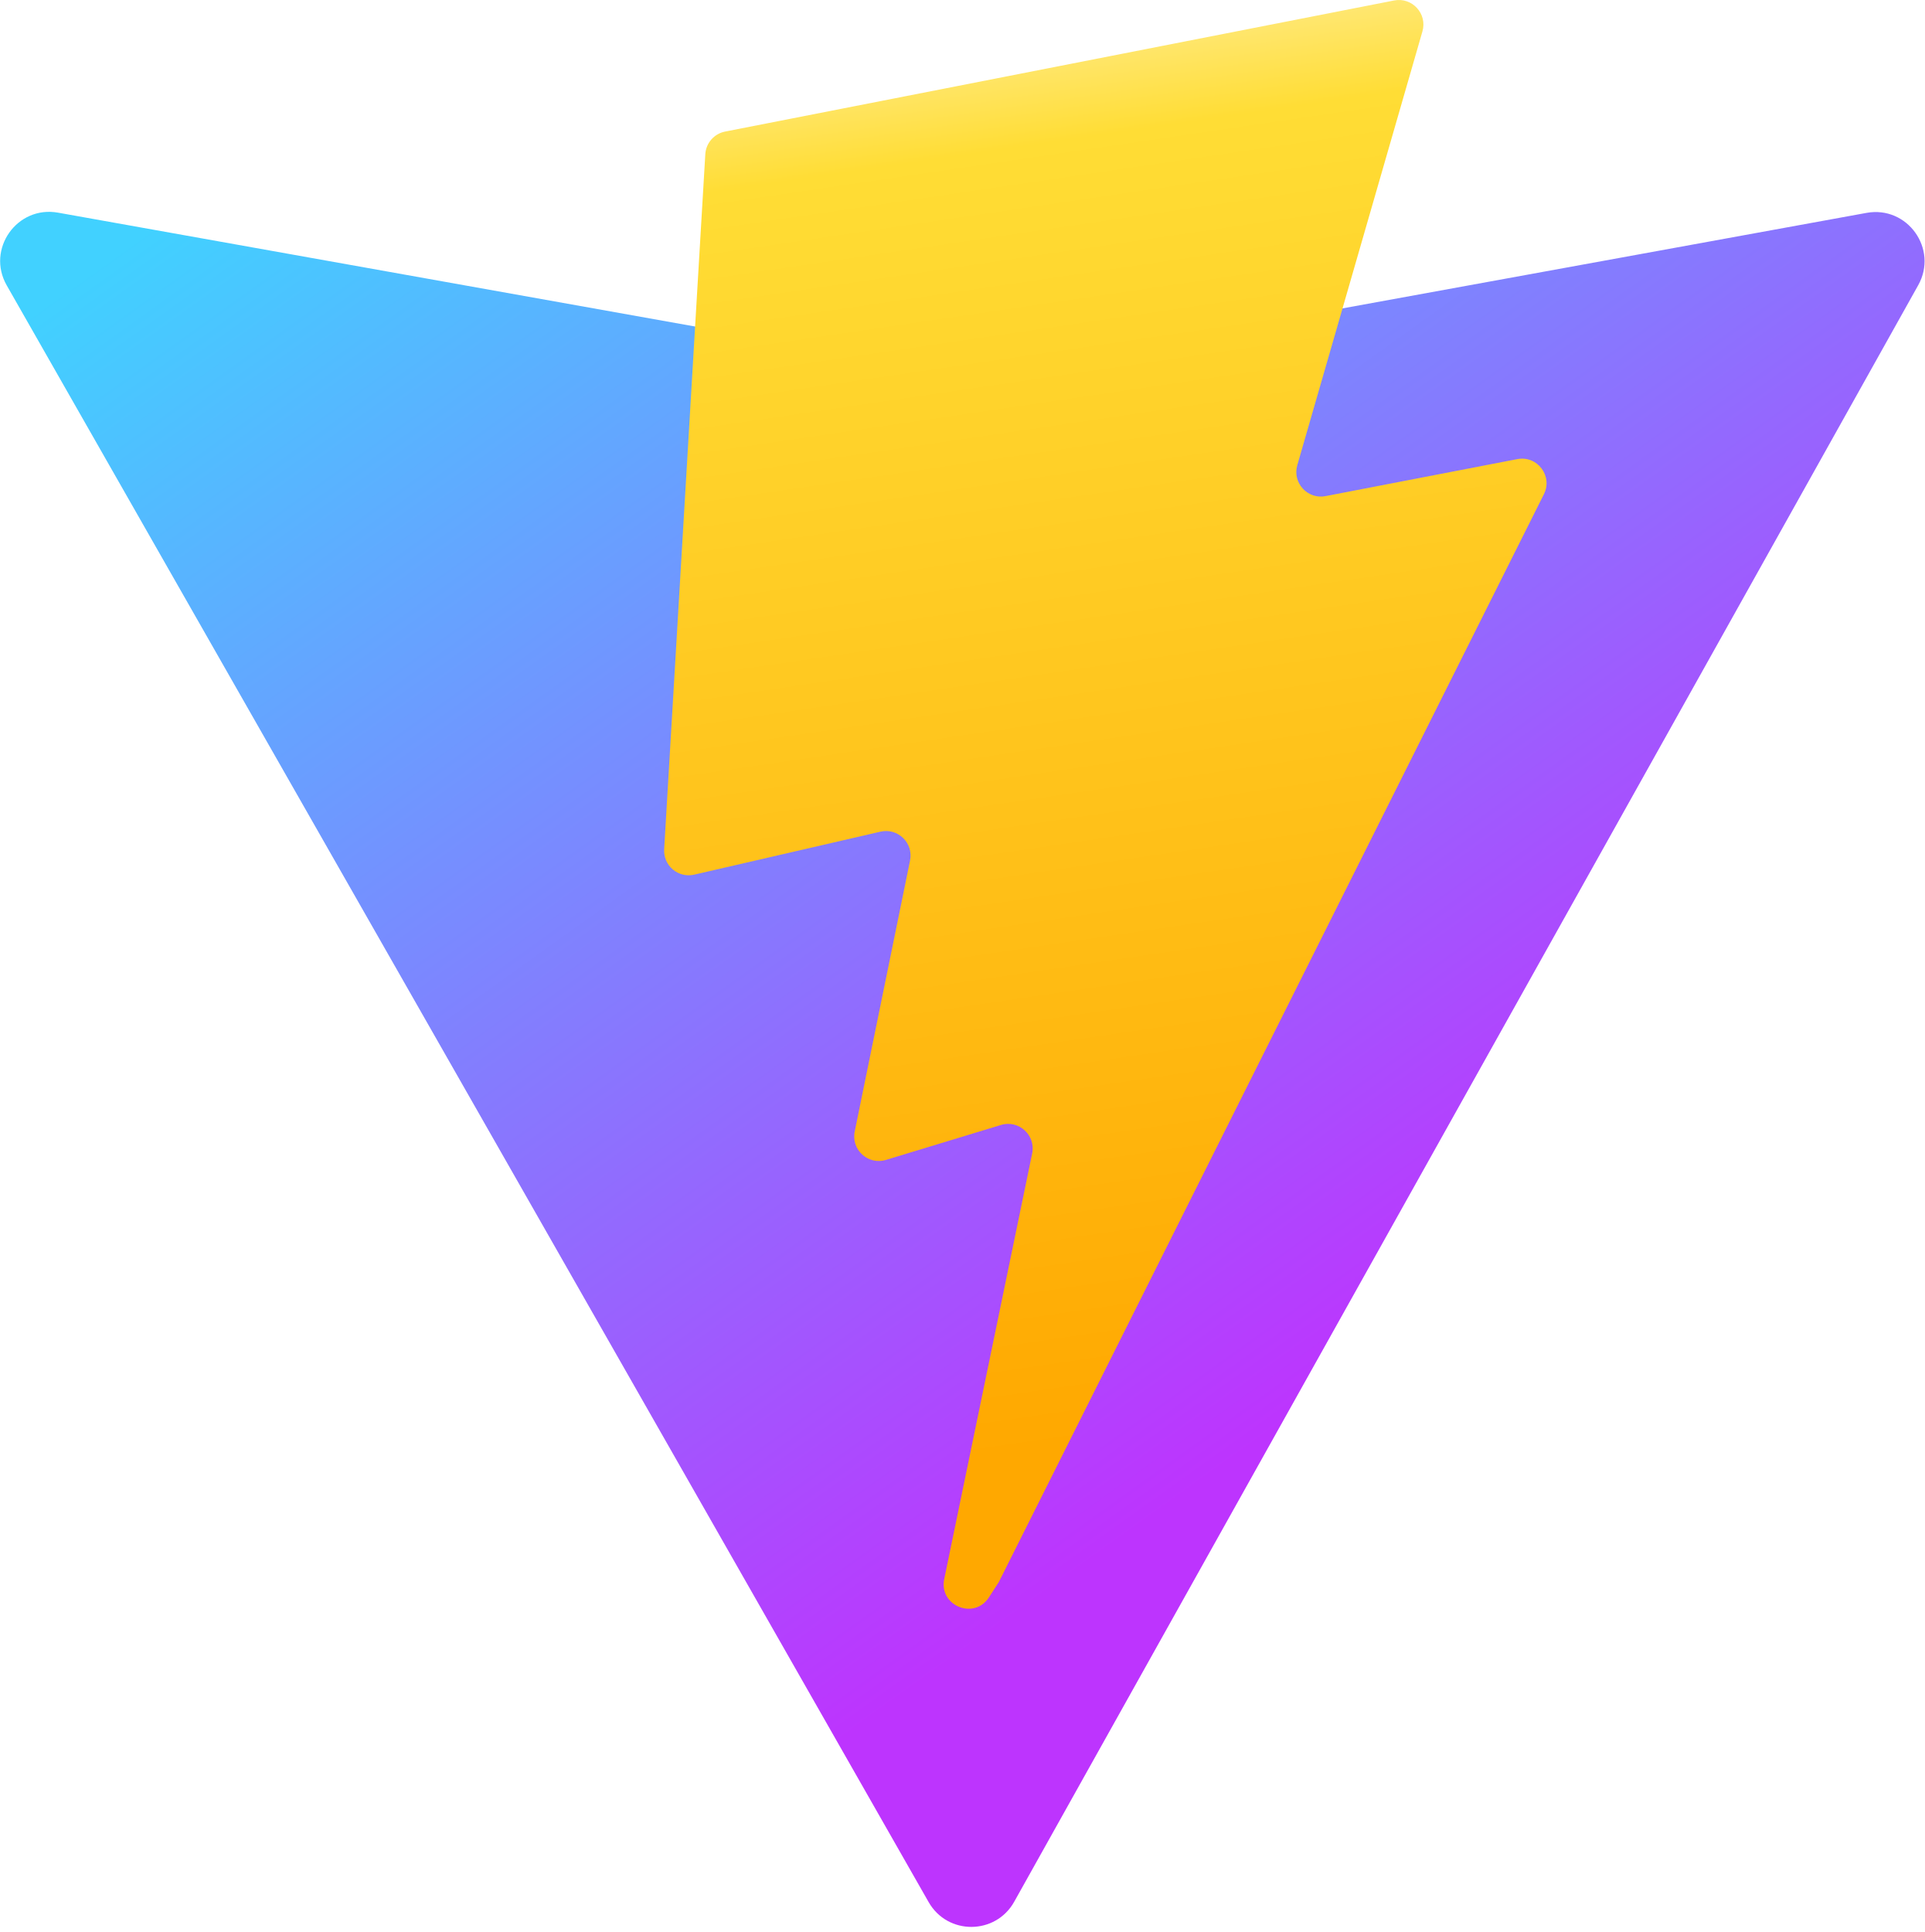
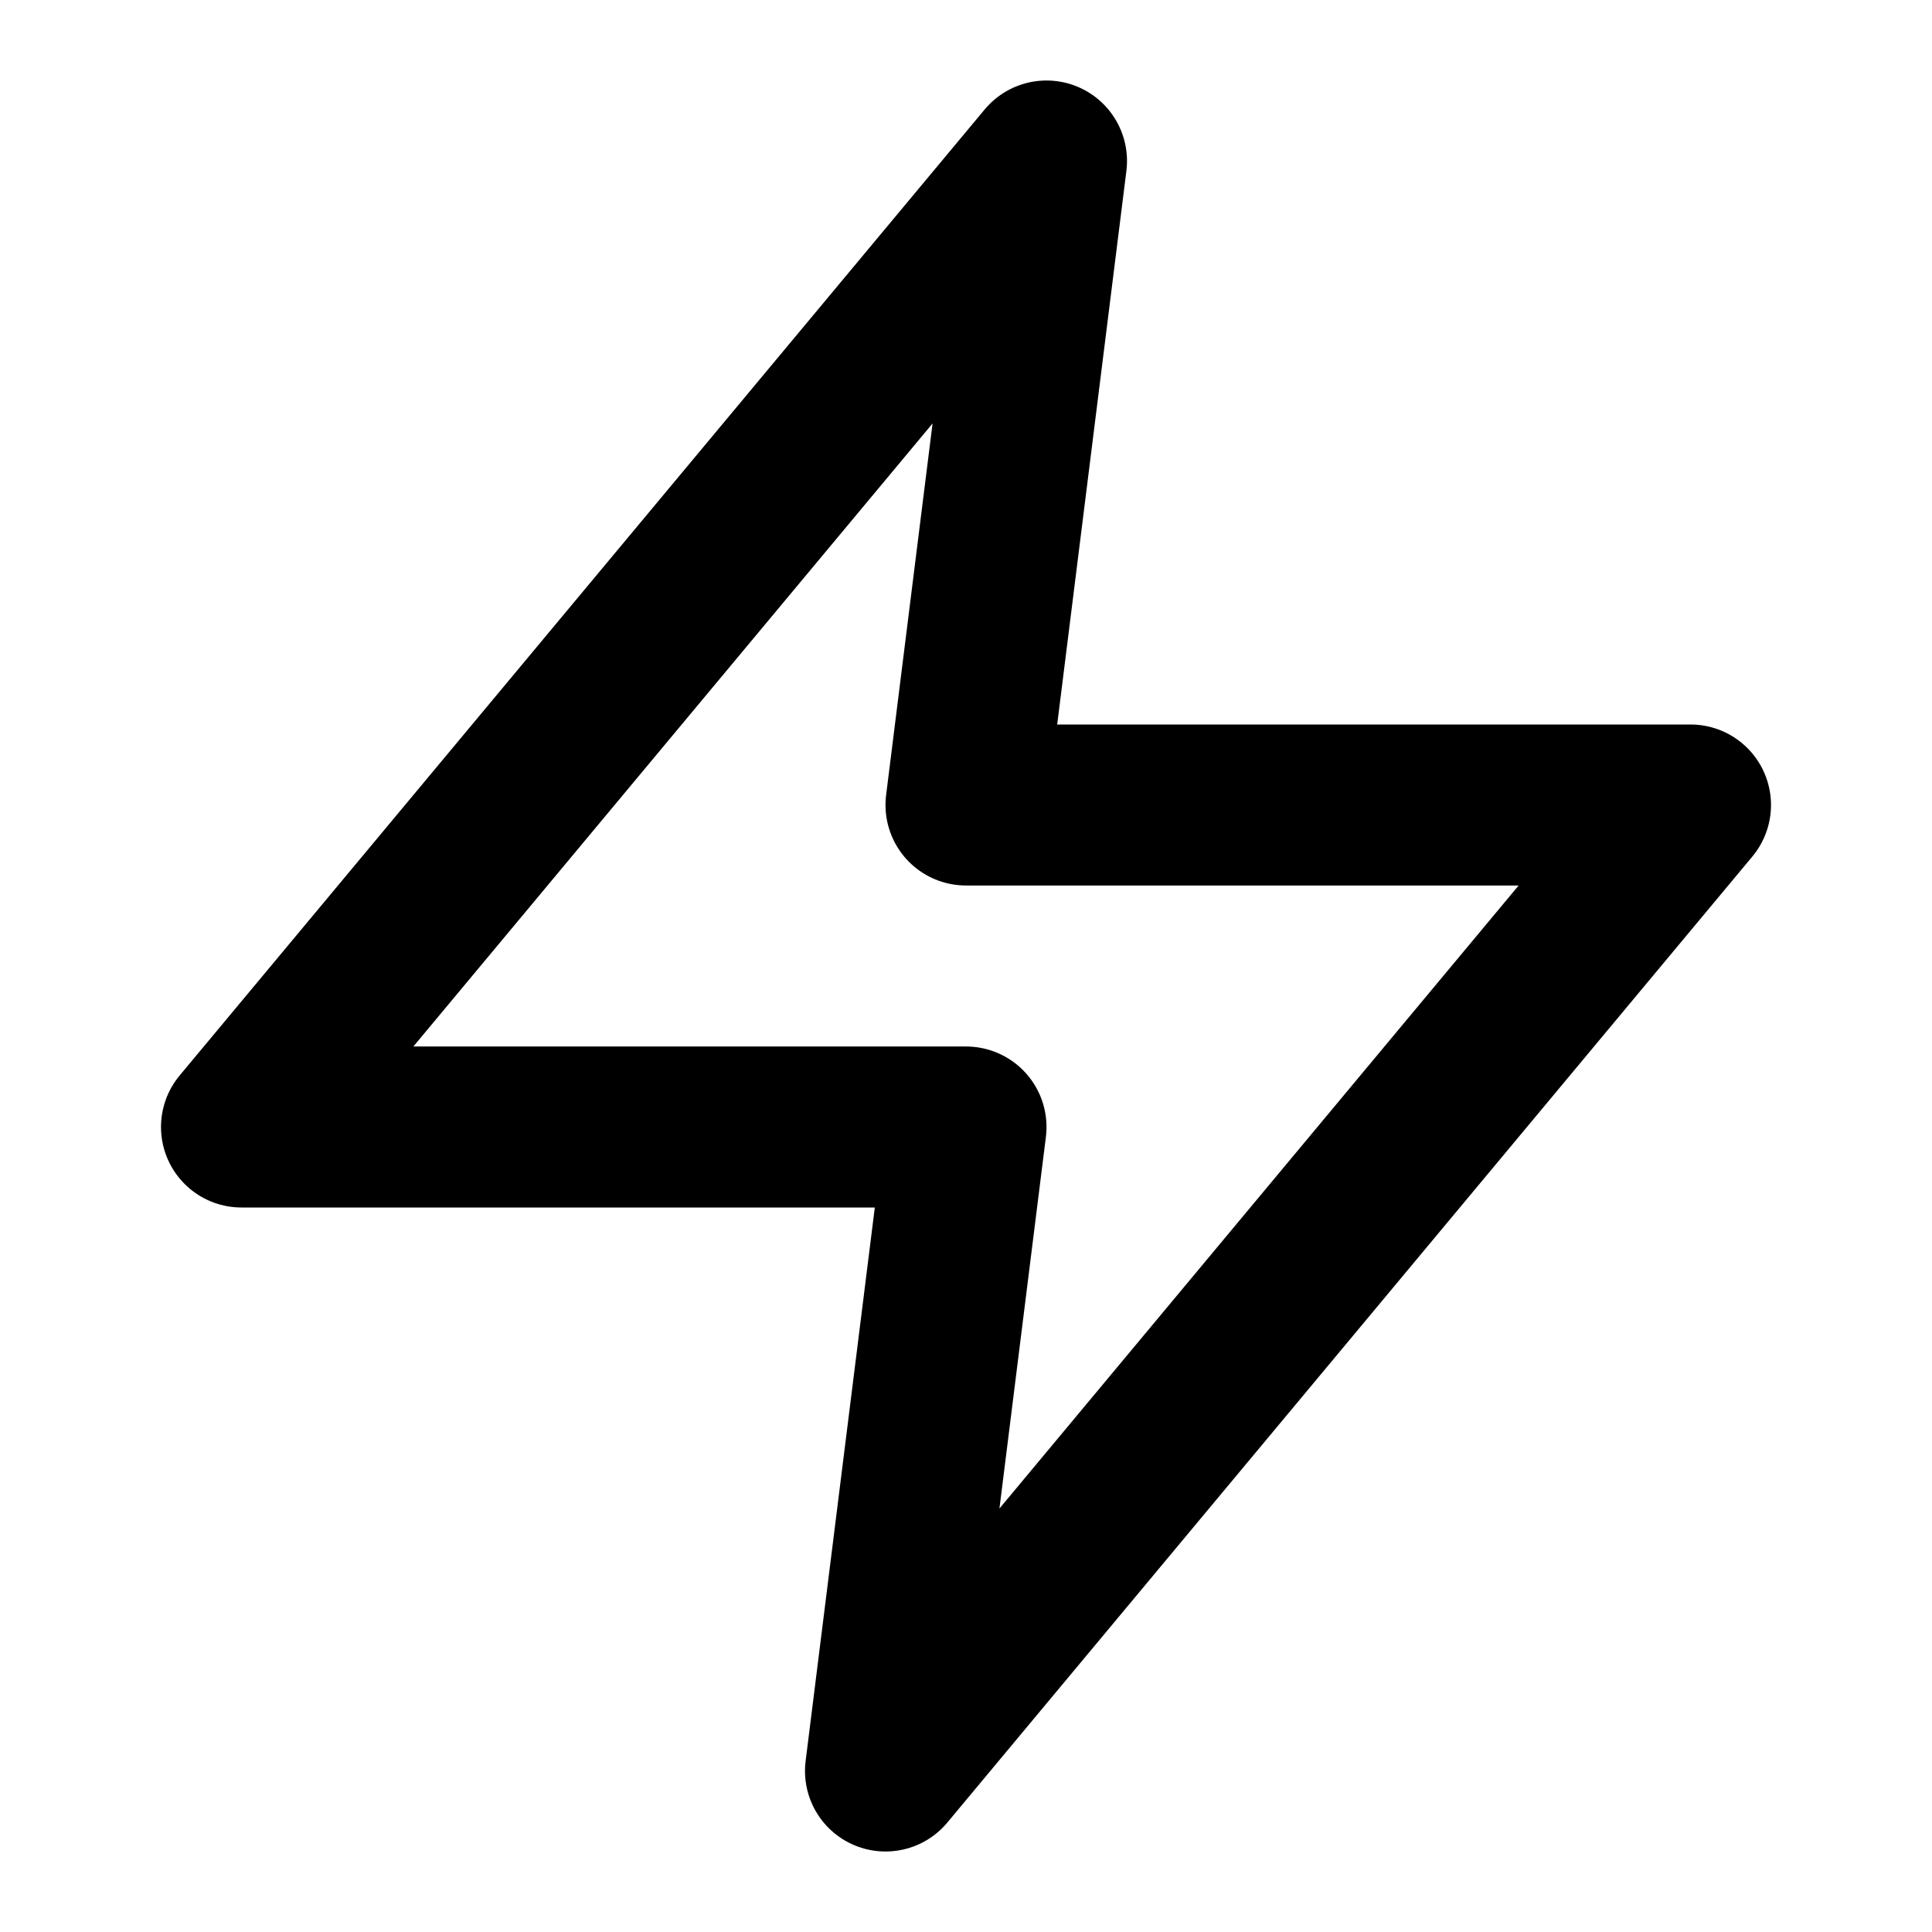
- <svg xmlns="http://www.w3.org/2000/svg" aria-hidden="true" role="img" class="iconify iconify--logos" width="31.88" height="32" preserveAspectRatio="xMidYMid meet" viewBox="0 0 256 257">
-   <defs>
-     <linearGradient id="IconifyId1813088fe1fbc01fb466" x1="-.828%" x2="57.636%" y1="7.652%" y2="78.411%">
-       <stop offset="0%" stop-color="#41D1FF" />
-       <stop offset="100%" stop-color="#BD34FE" />
-     </linearGradient>
-     <linearGradient id="IconifyId1813088fe1fbc01fb467" x1="43.376%" x2="50.316%" y1="2.242%" y2="89.03%">
-       <stop offset="0%" stop-color="#FFEA83" />
-       <stop offset="8.333%" stop-color="#FFDD35" />
-       <stop offset="100%" stop-color="#FFA800" />
-     </linearGradient>
-   </defs>
-   <path fill="url(#IconifyId1813088fe1fbc01fb466)" d="M255.153 37.938L134.897 252.976c-2.483 4.44-8.862 4.466-11.382.048L.875 37.958c-2.746-4.814 1.371-10.646 6.827-9.67l120.385 21.517a6.537 6.537 0 0 0 2.322-.004l117.867-21.483c5.438-.991 9.574 4.796 6.877 9.62Z" />
-   <path fill="url(#IconifyId1813088fe1fbc01fb467)" d="M185.432.063L96.44 17.501a3.268 3.268 0 0 0-2.634 3.014l-5.474 92.456a3.268 3.268 0 0 0 3.997 3.378l24.777-5.718c2.318-.535 4.413 1.507 3.936 3.838l-7.361 36.047c-.495 2.426 1.782 4.5 4.151 3.78l15.304-4.649c2.372-.72 4.652 1.36 4.15 3.788l-11.698 56.621c-.732 3.542 3.979 5.473 5.943 2.437l1.313-2.028l72.516-144.72c1.215-2.423-.88-5.186-3.54-4.672l-25.505 4.922c-2.396.462-4.435-1.77-3.759-4.114l16.646-57.705c.677-2.35-1.37-4.583-3.769-4.113Z" />
+ <svg xmlns="http://www.w3.org/2000/svg" viewBox="0 0 24 24" fill="none" stroke="currentColor" stroke-width="2" stroke-linecap="round" stroke-linejoin="round" class="feather feather-zap">
+   <polygon points="13 2 3 14 12 14 11 22 21 10 12 10 13 2" />
</svg>
